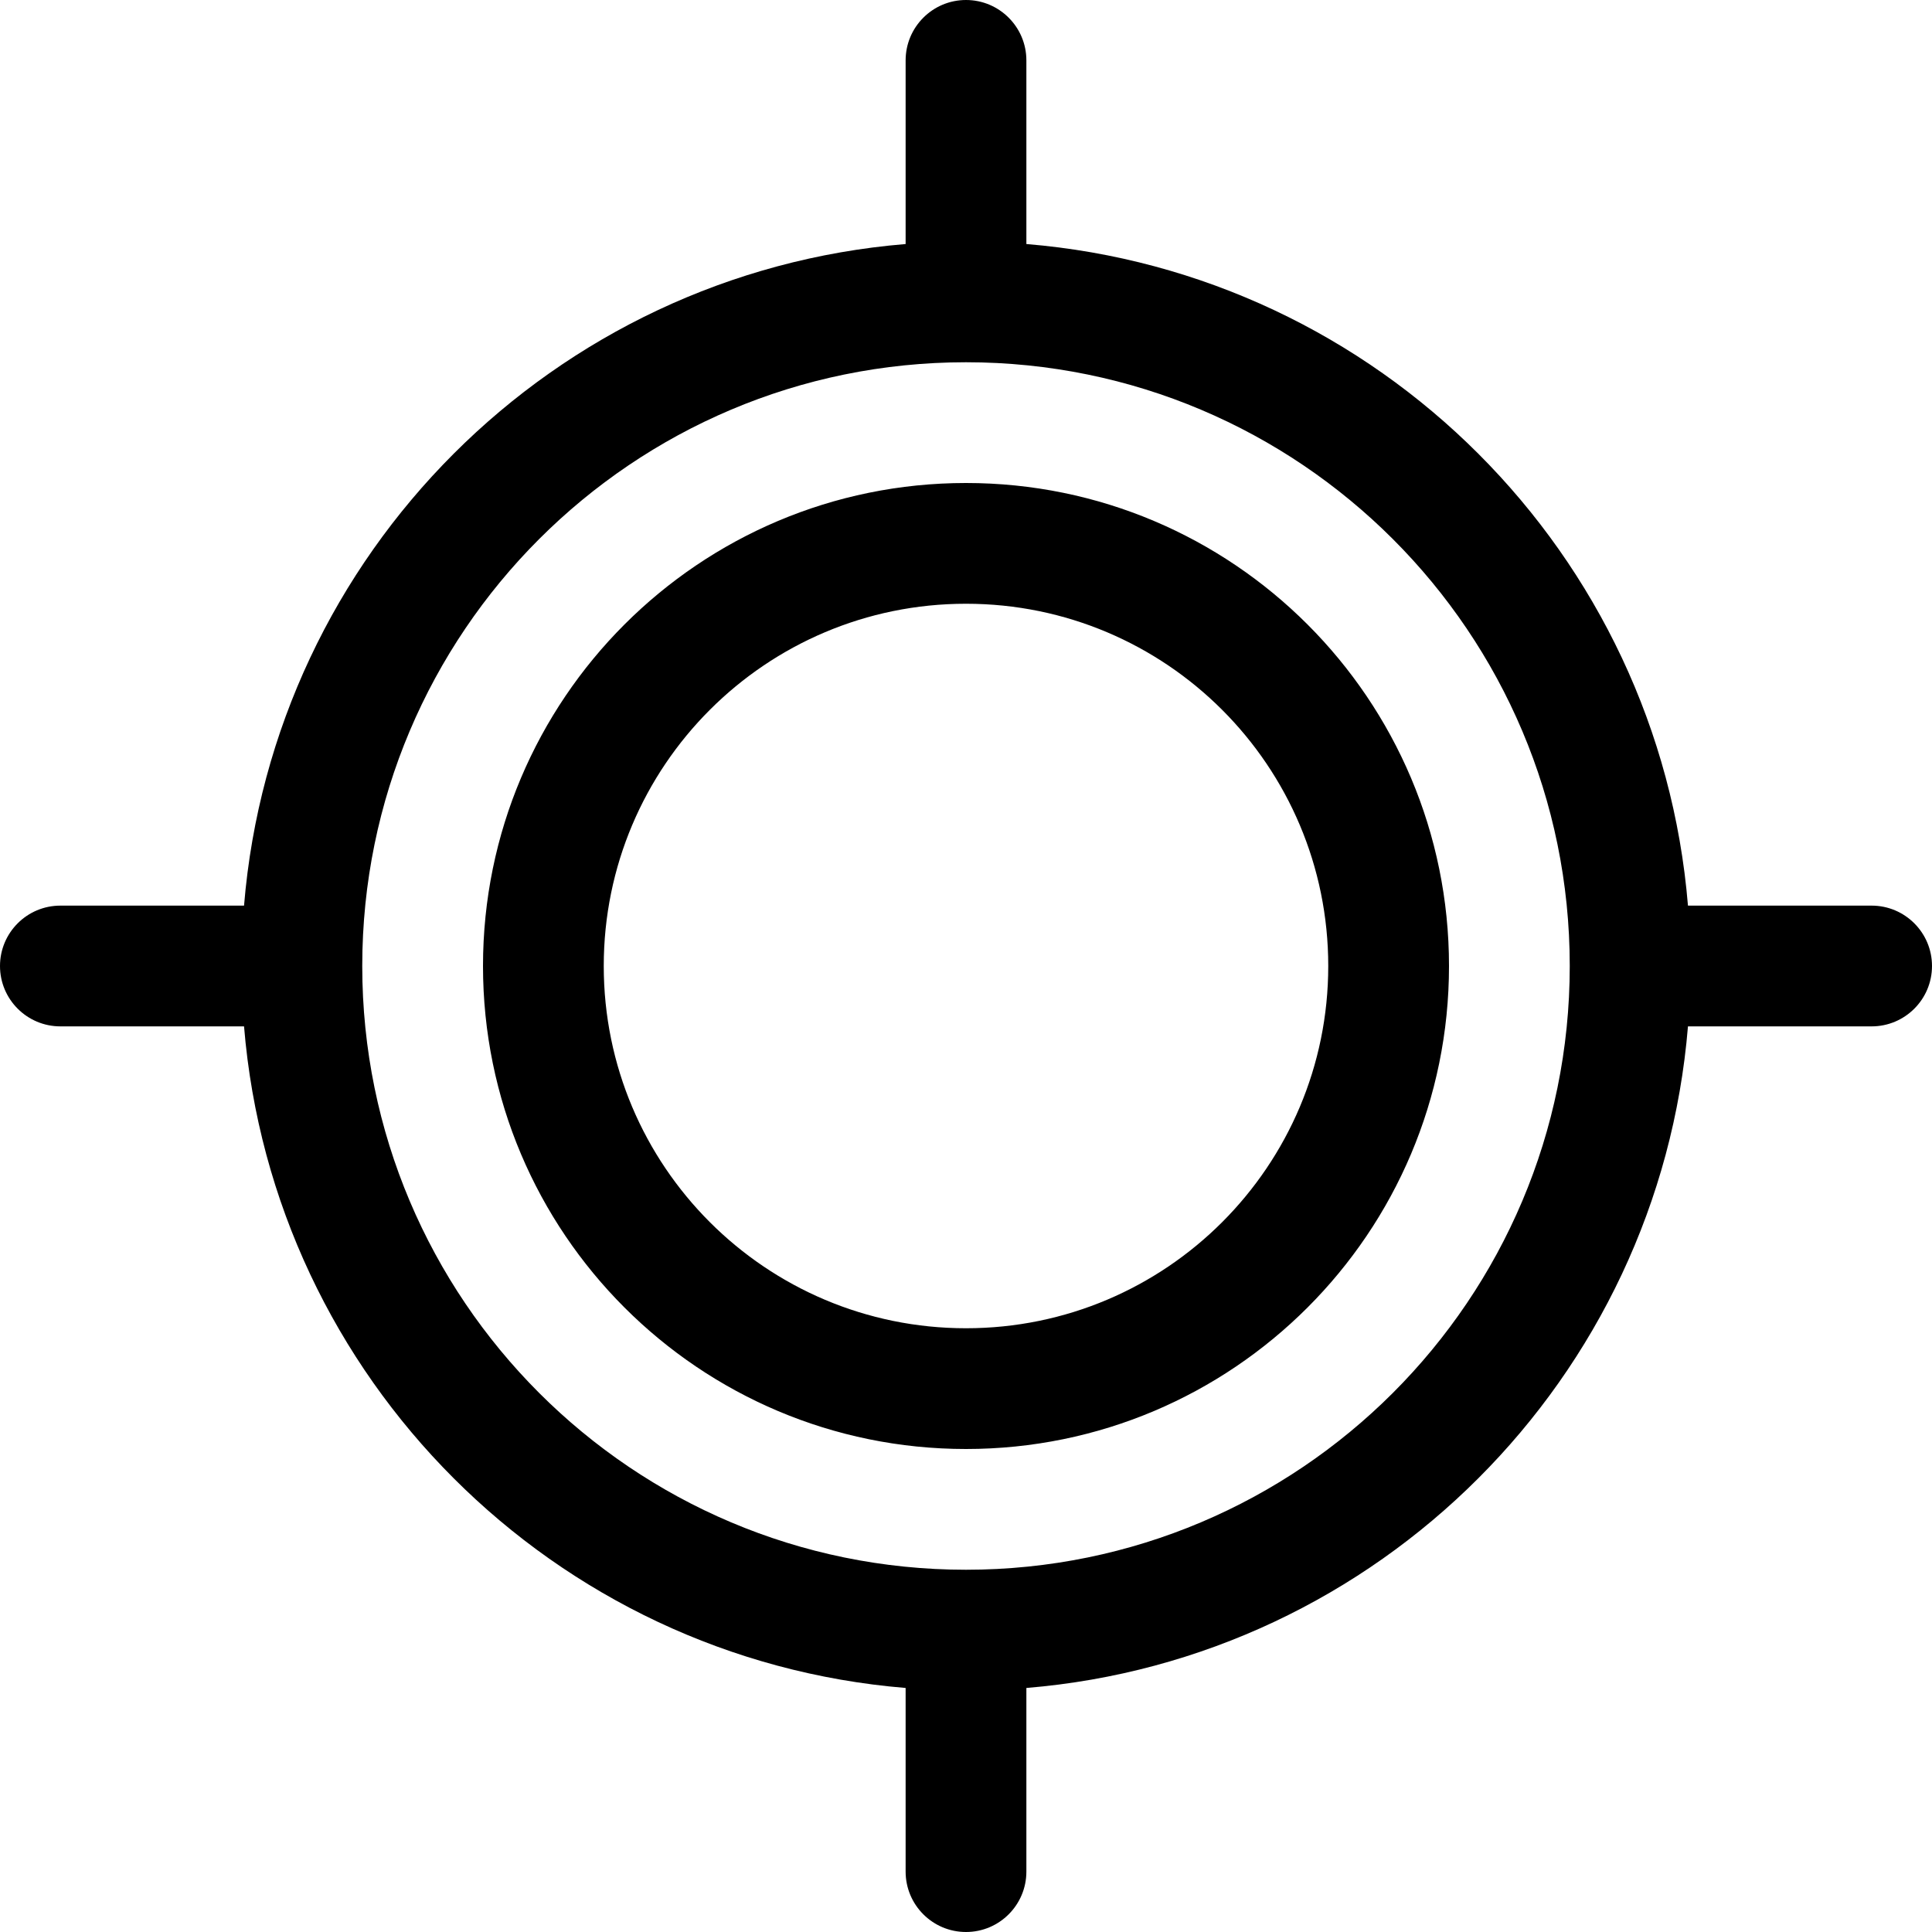
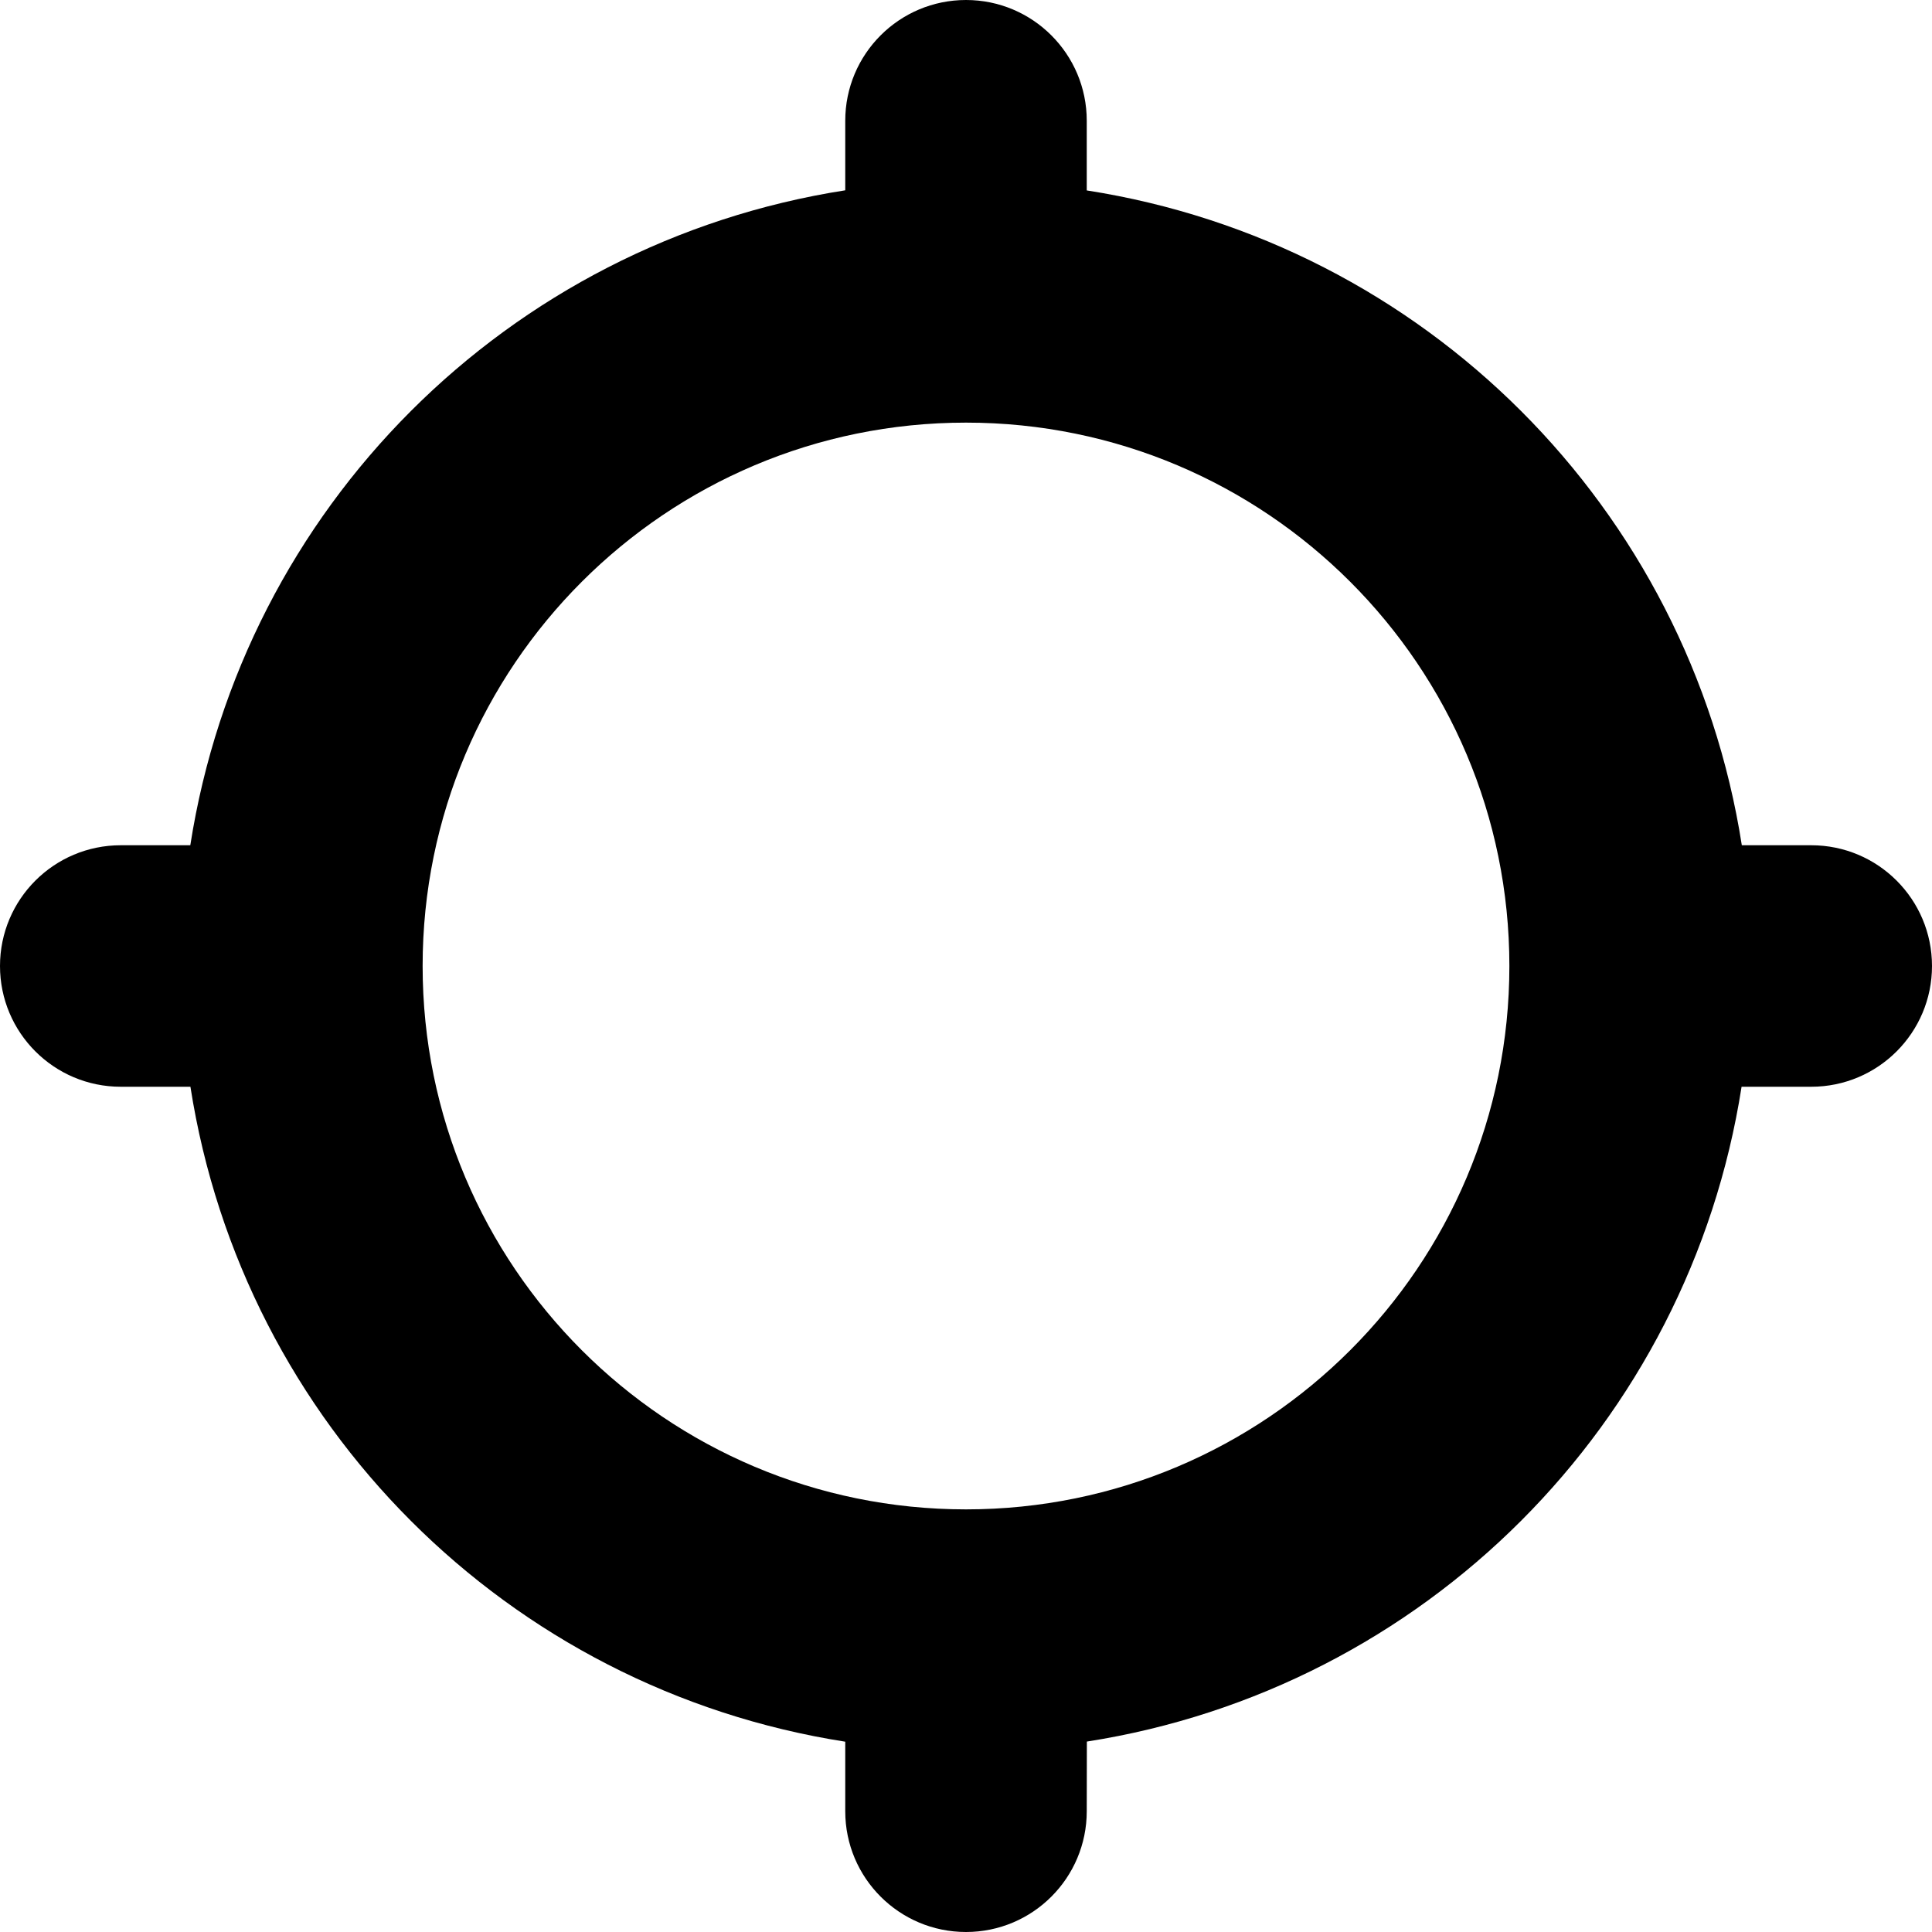
- <svg xmlns="http://www.w3.org/2000/svg" width="16px" height="16px" viewBox="0 0 16 16" version="1.1">
-   <defs />
-   <g id="icons/system/light/chart-settings/crosshair/ic-crosshair-on" stroke="none" stroke-width="1" fill-rule="evenodd">
-     <path d="M7.5,13.979 C4.585,13.739 2.261,11.415 2.021,8.5 L0.5,8.5 C0.224,8.5 3.38176876e-17,8.276 0,8 C-3.38176876e-17,7.724 0.224,7.5 0.5,7.5 L2.021,7.5 C2.261,4.585 4.585,2.261 7.5,2.021 L7.5,0.5 C7.5,0.224 7.724,5.07265313e-17 8,0 C8.276,-5.07265313e-17 8.5,0.224 8.5,0.5 L8.5,2.021 C11.415,2.261 13.739,4.585 13.979,7.5 L15.5,7.5 C15.776,7.5 16,7.724 16,8 C16,8.276 15.776,8.5 15.5,8.5 L13.979,8.5 C13.739,11.415 11.415,13.739 8.5,13.979 L8.5,15.5 C8.5,15.776 8.276,16 8,16 C7.724,16 7.5,15.776 7.5,15.5 L7.5,13.979 Z M8,13 C10.761,13 13,10.761 13,8 C13,5.239 10.761,3 8,3 C5.239,3 3,5.239 3,8 C3,10.761 5.239,13 8,13 Z M8,12 C5.791,12 4,10.209 4,8 C4,5.791 5.791,4 8,4 C10.209,4 12,5.791 12,8 C12,10.209 10.209,12 8,12 Z M8,11 C9.657,11 11,9.657 11,8 C11,6.343 9.657,5 8,5 C6.343,5 5,6.343 5,8 C5,9.657 6.343,11 8,11 Z" id="Combined-Shape" fill-rule="nonzero" />
-   </g>
+ <svg xmlns="http://www.w3.org/2000/svg" width="16" height="16" viewBox="0 0 16 16">
+   <path fill-rule="nonzero" d="M8 0a1 1 0 0 1 1 1v.577A6.505 6.505 0 0 1 14.425 7H15a1 1 0 0 1 0 2h-.577a6.505 6.505 0 0 1-5.422 5.423L9 15a1 1 0 0 1-2 0v-.576A6.505 6.505 0 0 1 1.577 9L1 9a1 1 0 1 1 0-2h.576A6.505 6.505 0 0 1 7 1.576V1a1 1 0 0 1 1-1zm0 3.5a4.5 4.5 0 1 0 0 9 4.5 4.5 0 0 0 0-9z" />
</svg>
